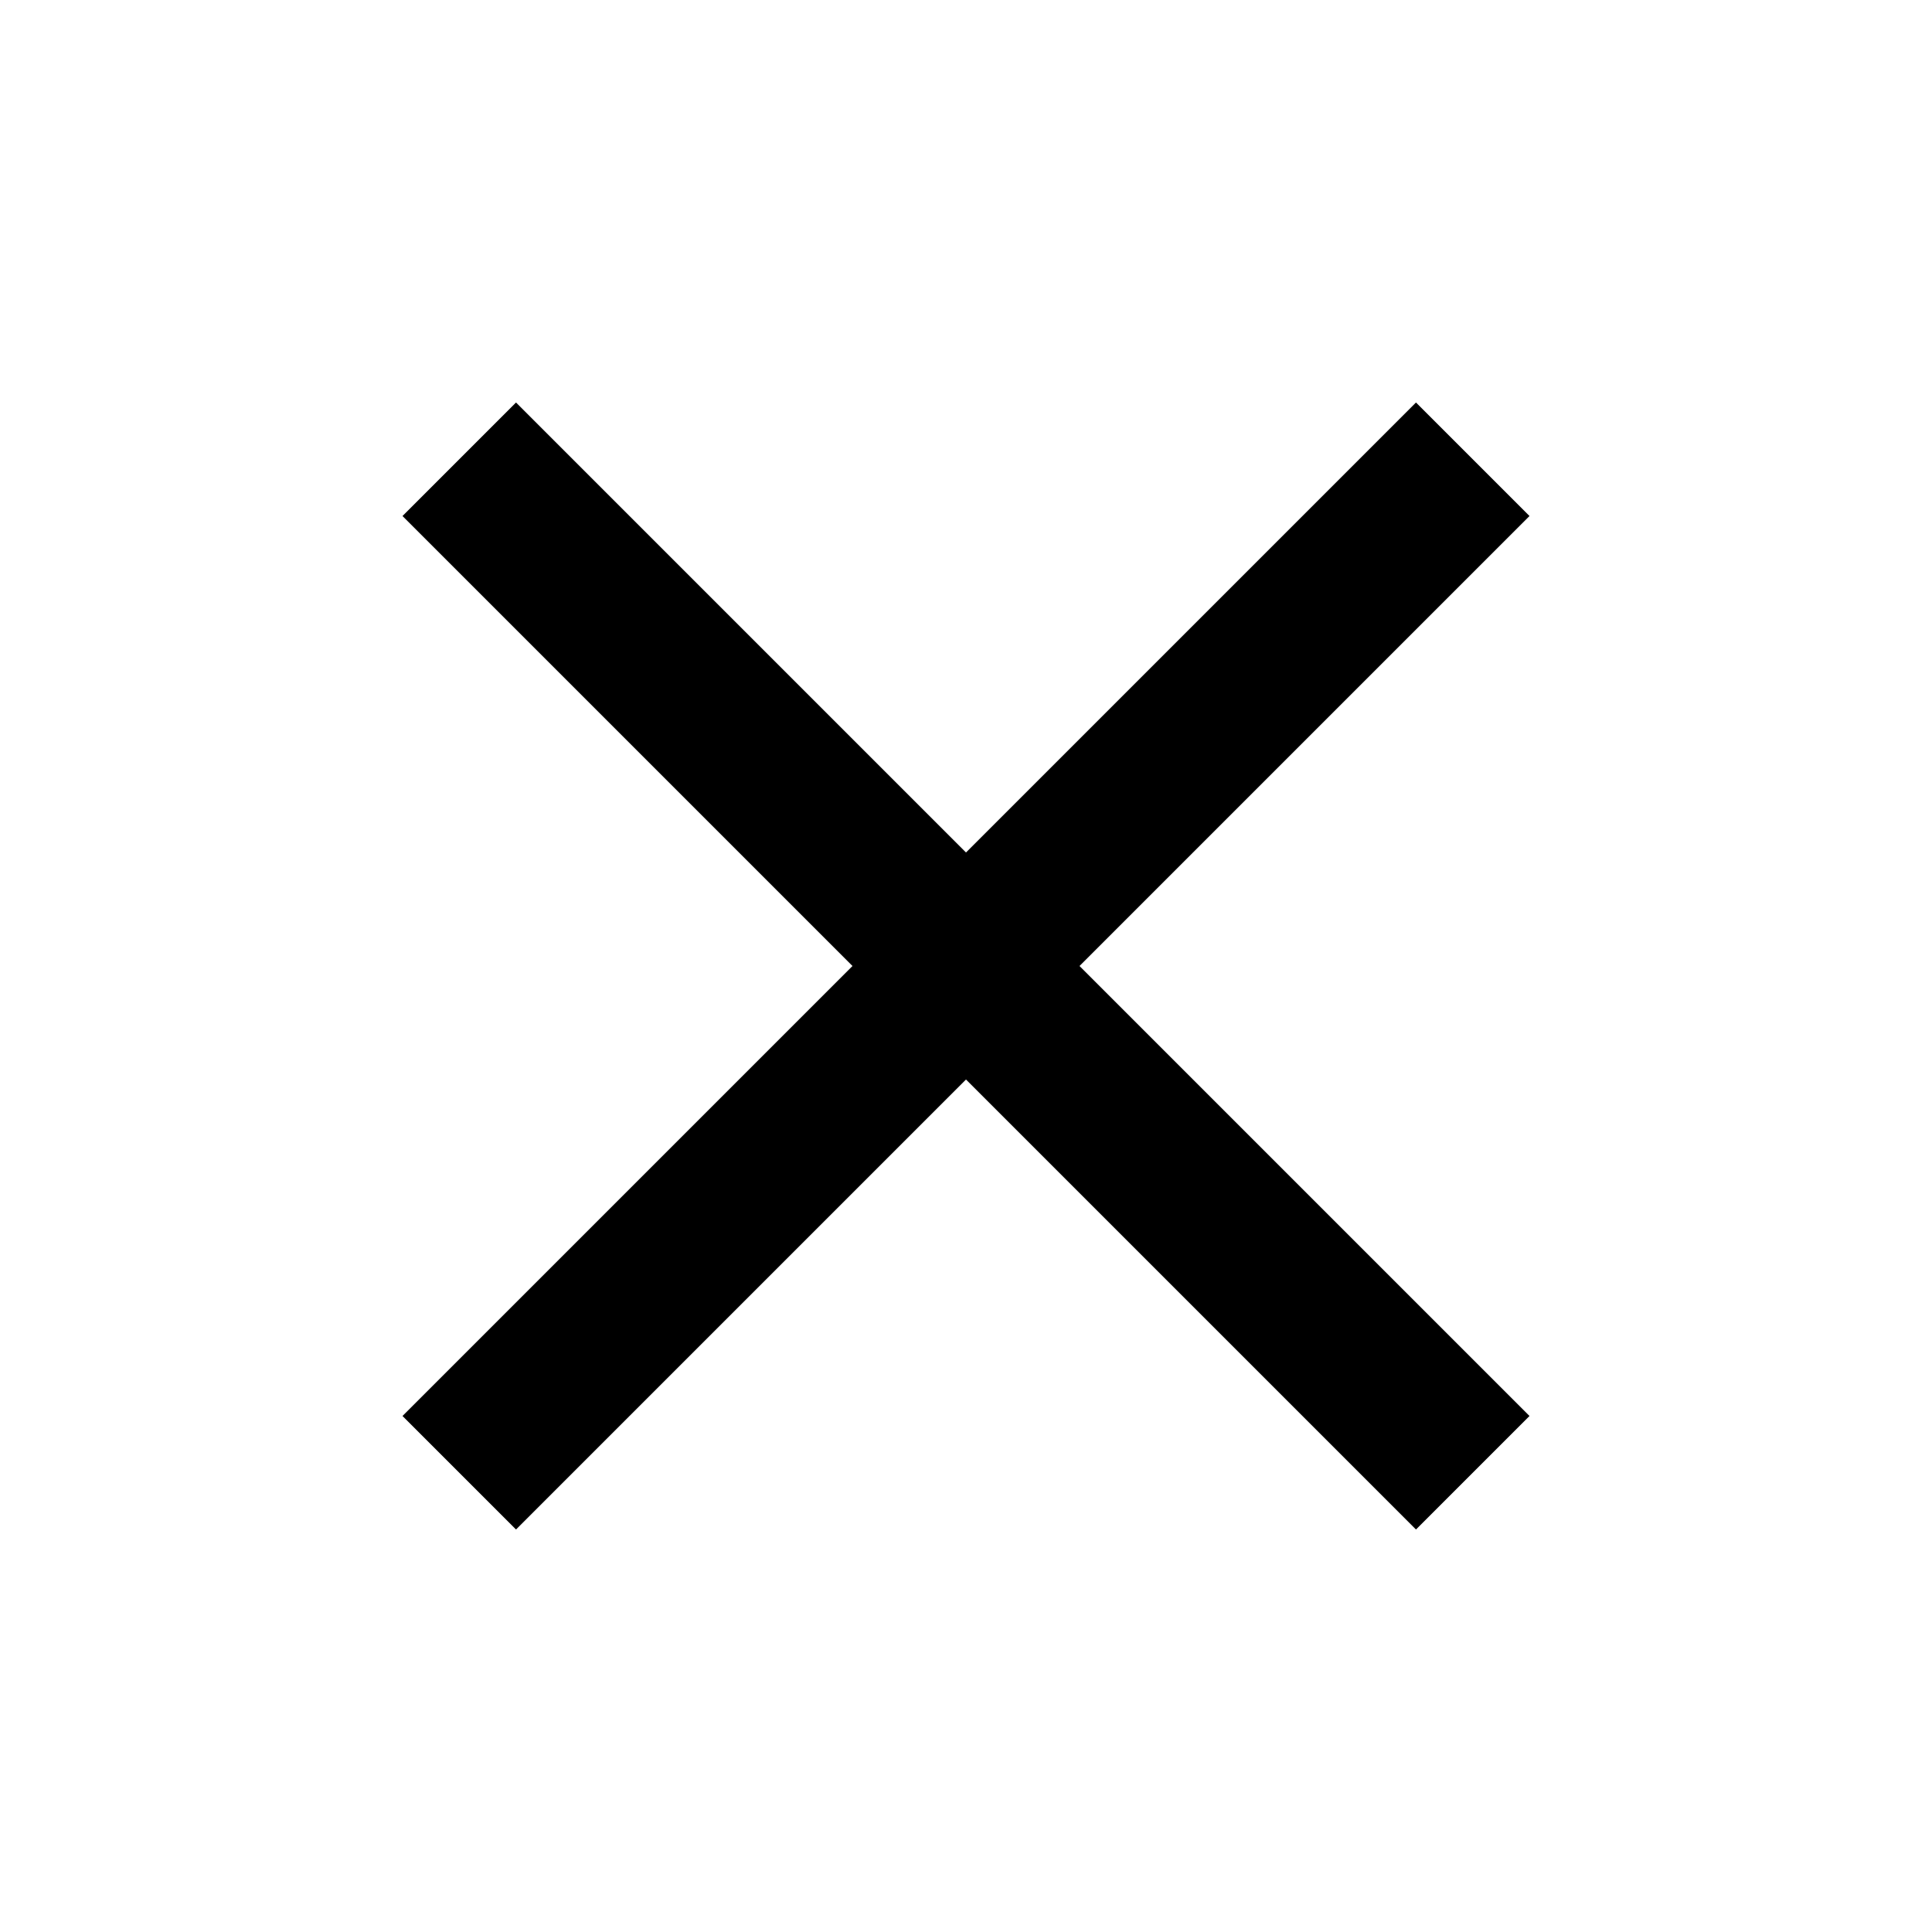
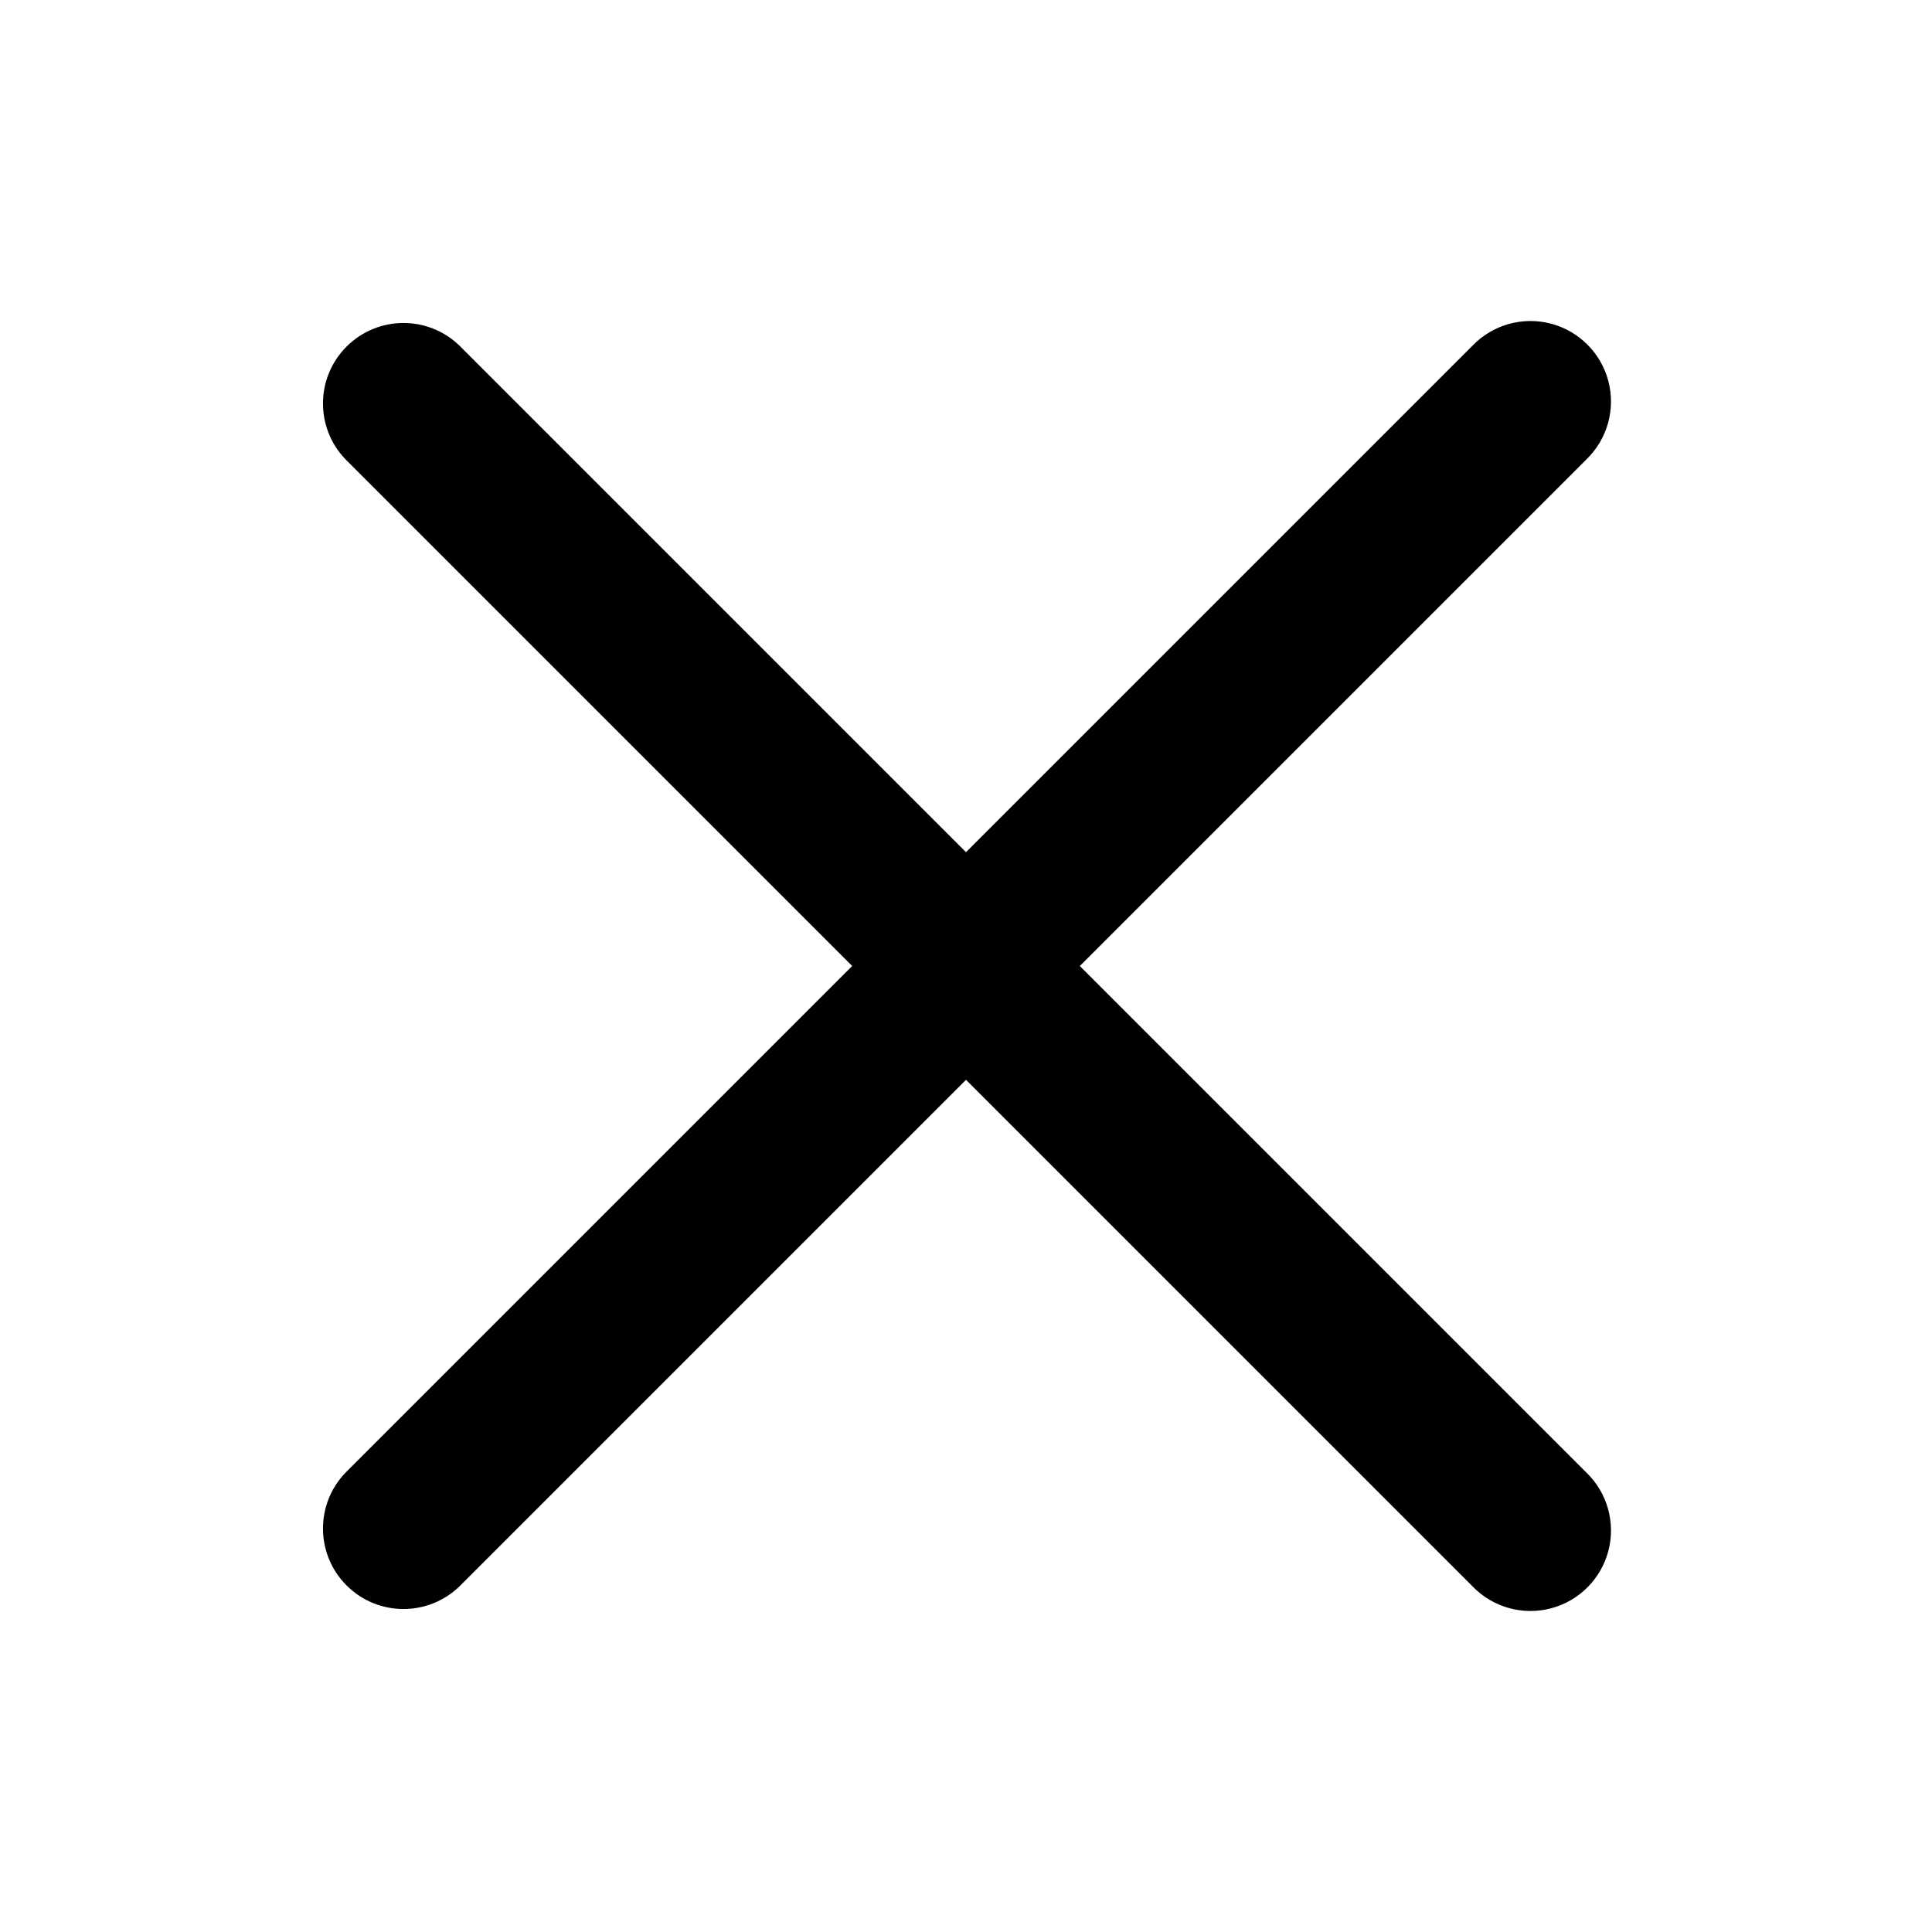
- <svg xmlns="http://www.w3.org/2000/svg" width="24" height="24" viewBox="0 0 24 24">
-   <path d="M19 6.41L17.59 5 12 10.59 6.41 5 5 6.41 10.59 12 5 17.59 6.41 19 12 13.41 17.59 19 19 17.59 13.41 12z" />
+ <svg xmlns="http://www.w3.org/2000/svg" viewBox="0 0 24 24">
+   <path d="M4.293,18.293,10.586,12,4.293,5.707A1,1,0,0,1,5.707,4.293L12,10.586l6.293-6.293a1,1,0,1,1,1.414,1.414L13.414,12l6.293,6.293a1,1,0,1,1-1.414,1.414L12,13.414,5.707,19.707a1,1,0,0,1-1.414-1.414Z" />
</svg>
